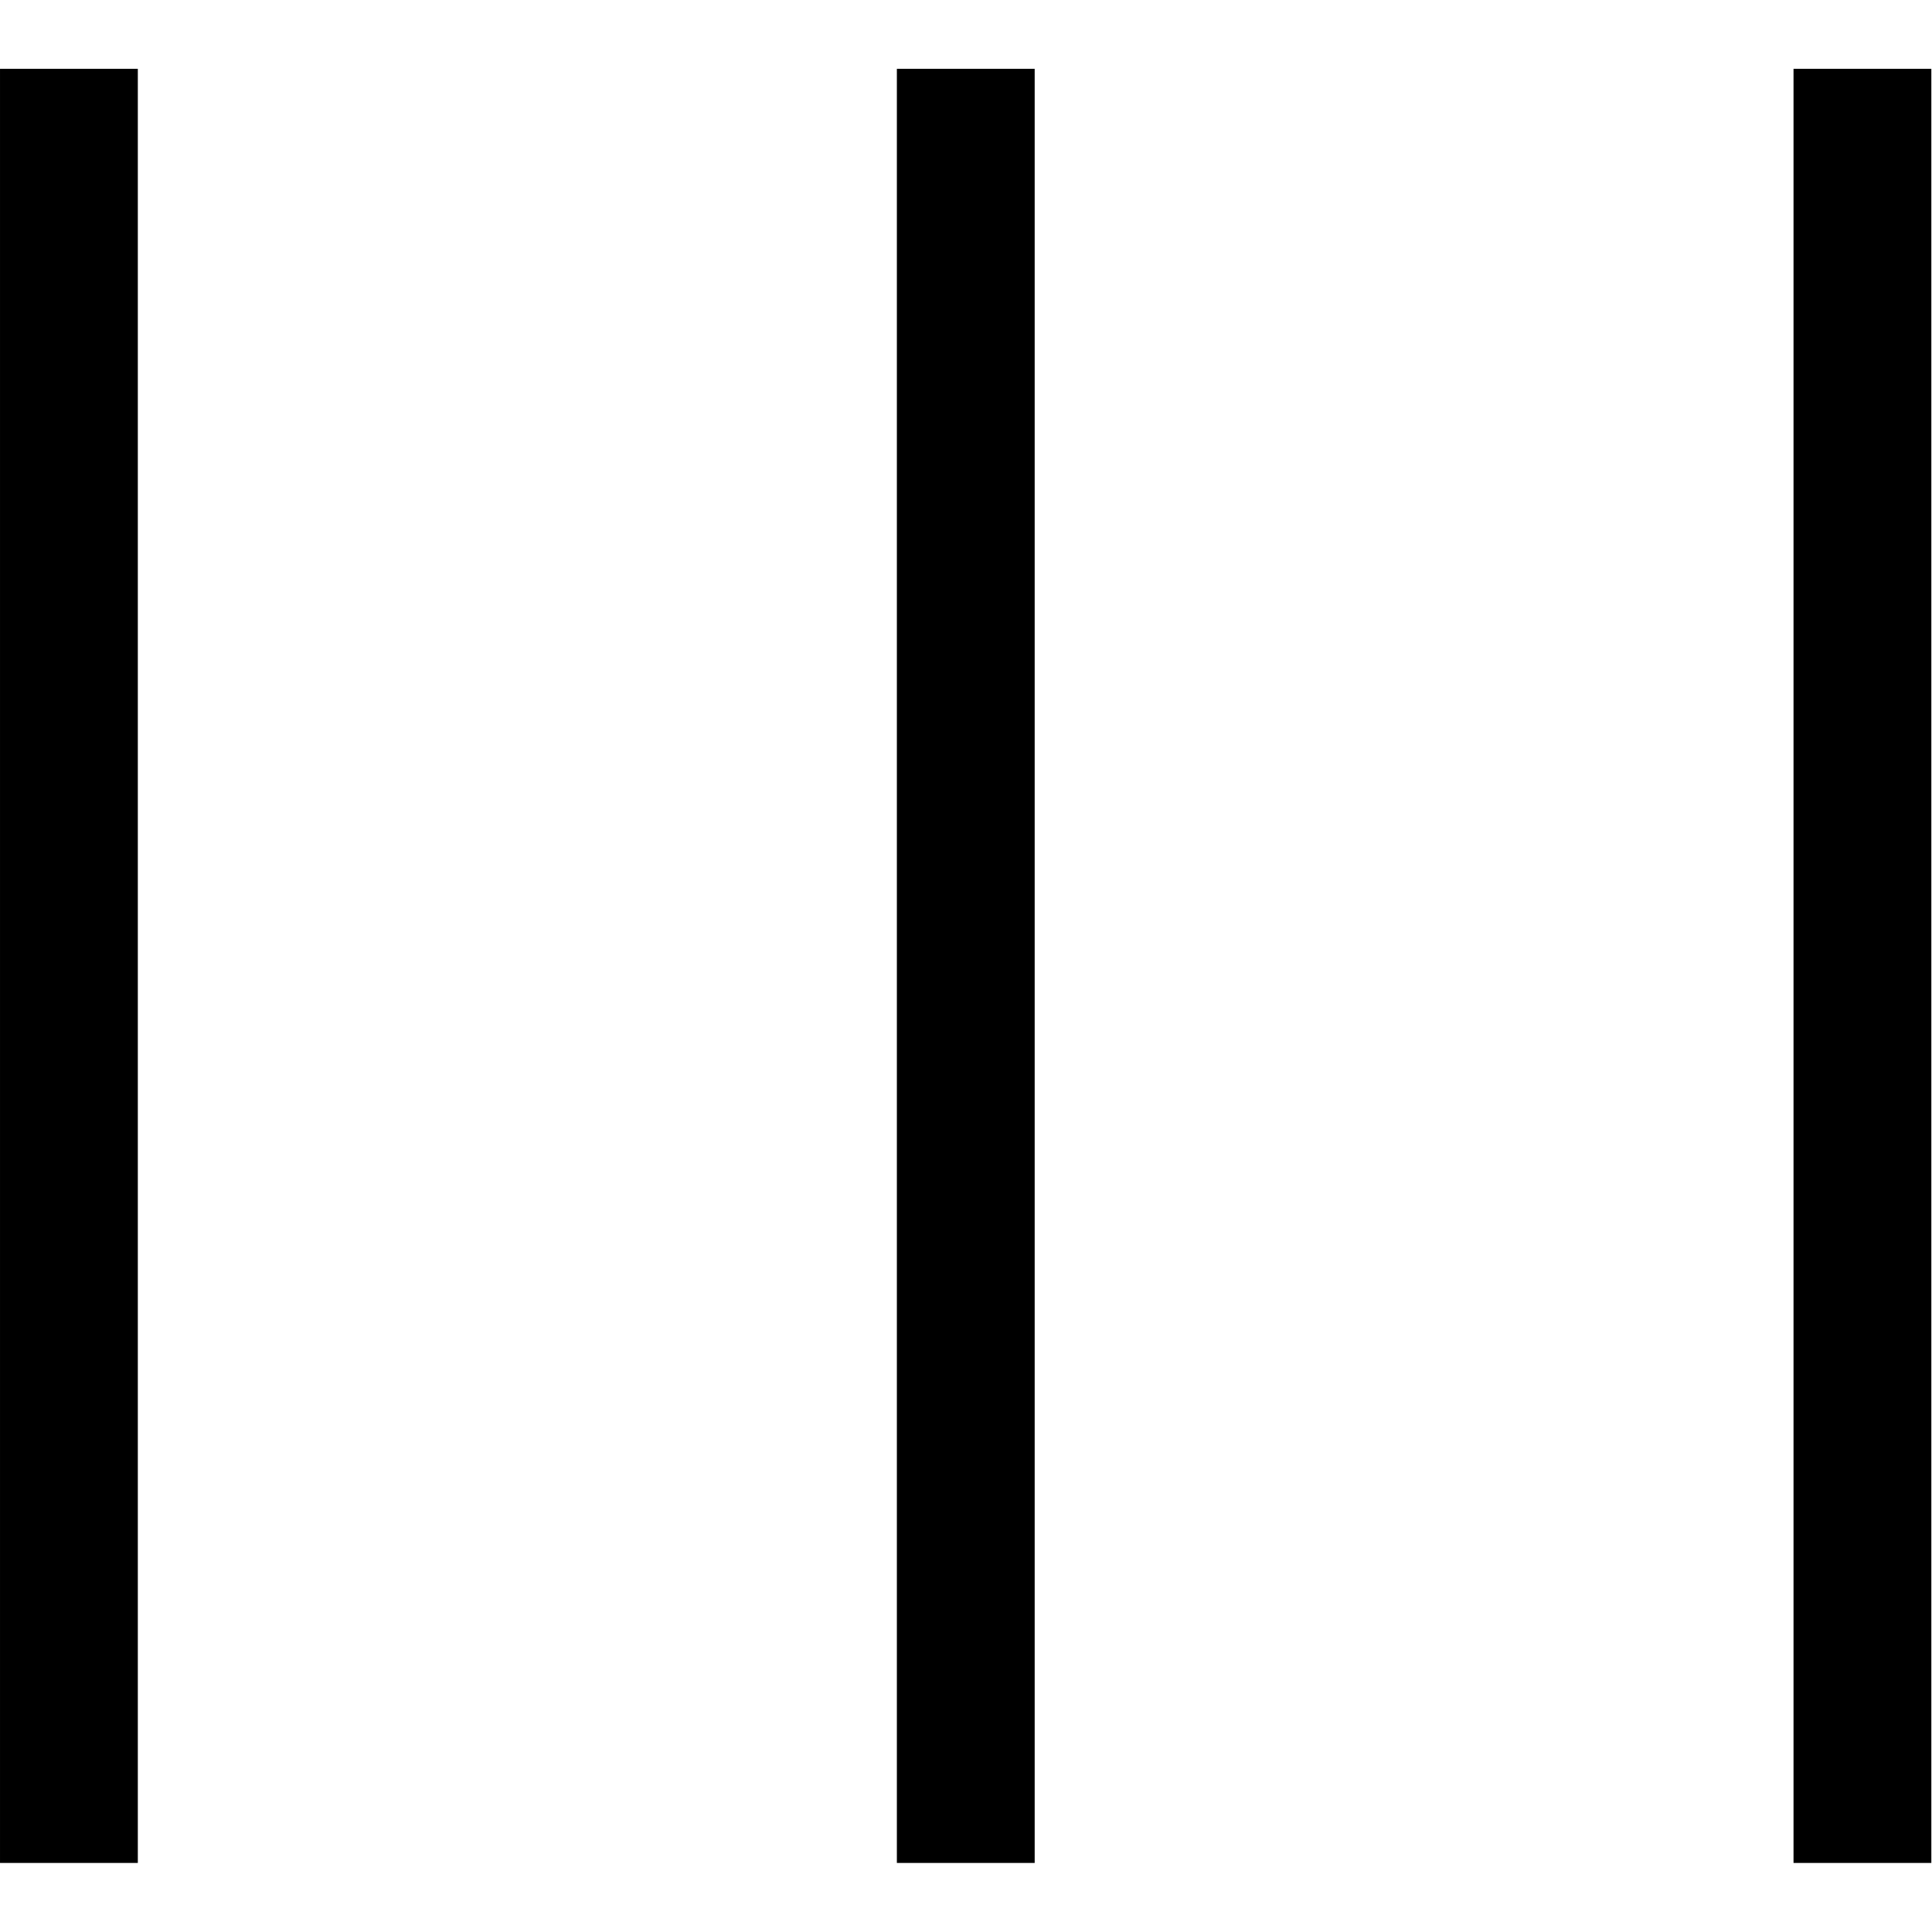
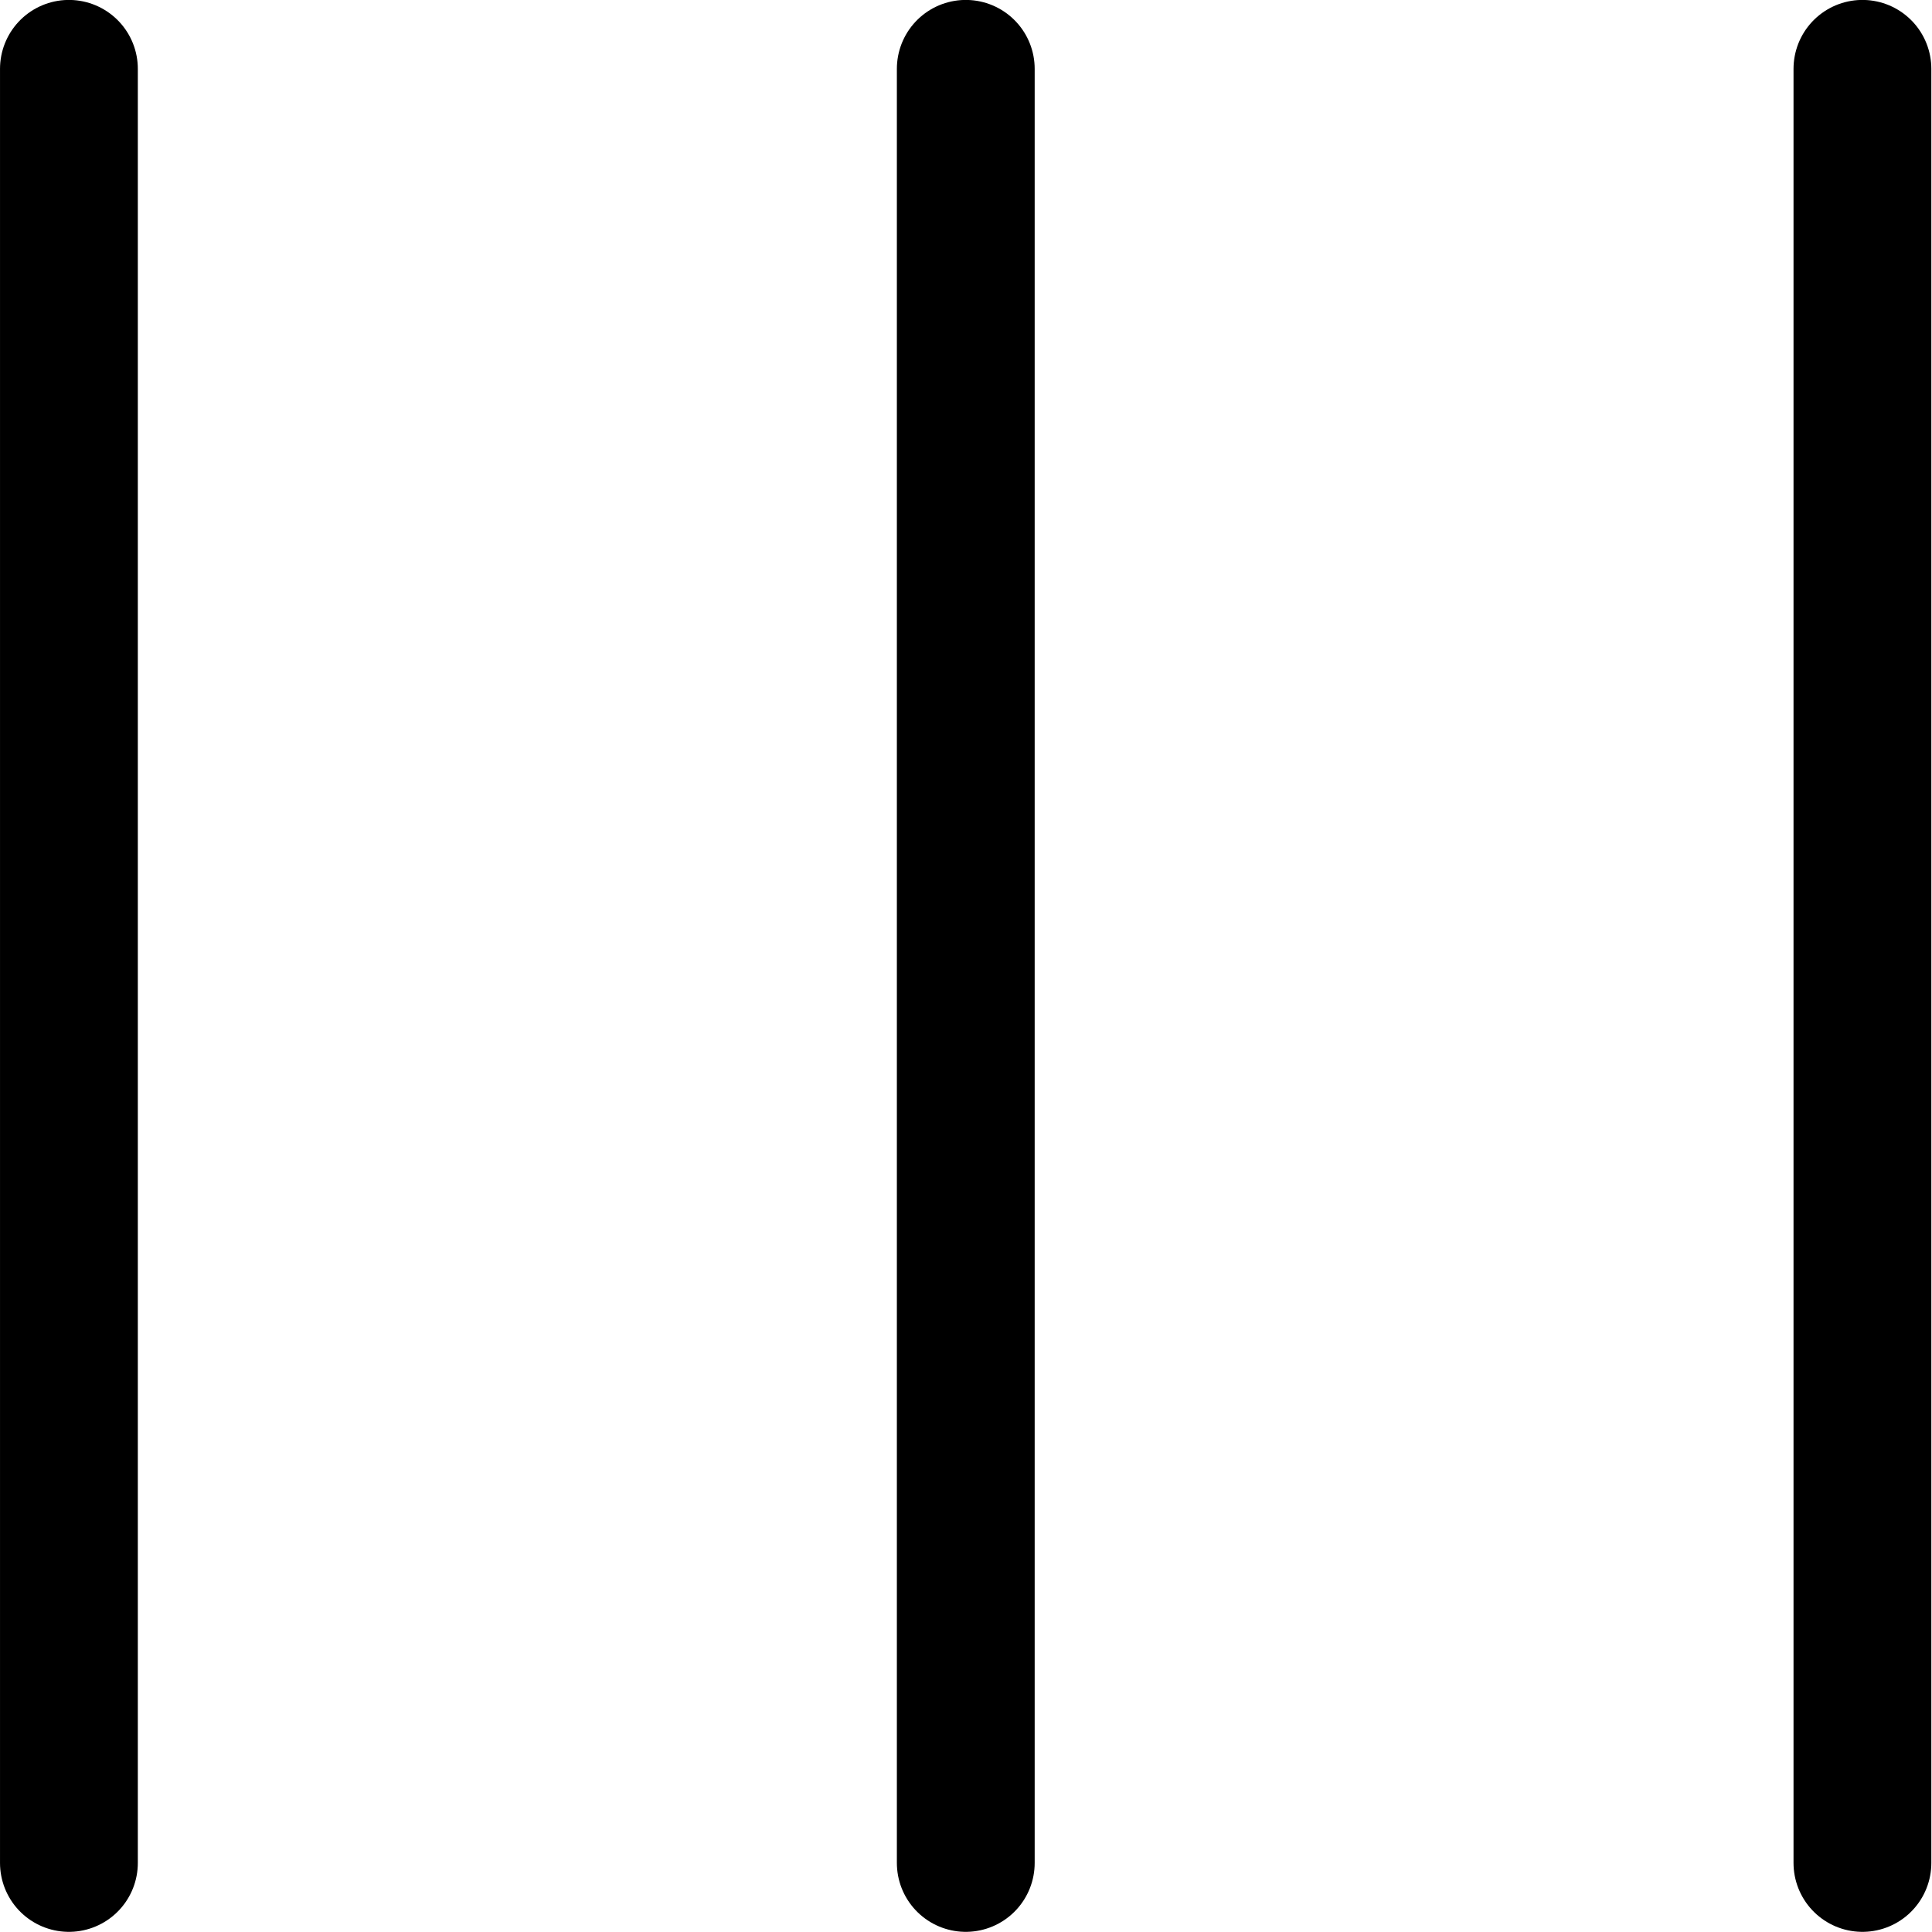
<svg xmlns="http://www.w3.org/2000/svg" version="1.1" width="13.675pt" height="13.68pt" viewBox="93.634 51.531 13.675 13.68">
  <g id="page1" transform="matrix(1.4 0 0 1.4 0 0)">
-     <path d="M67.23 46.23V37.156" stroke="#000" fill="none" stroke-width=".697" />
-     <path d="M71.766 46.23V37.156" stroke="#000" fill="none" stroke-width=".697" stroke-miterlimit="10" />
-     <path d="M76.301 46.23V37.156" stroke="#000" fill="none" stroke-width=".697" stroke-miterlimit="10" />
+     <path d="M67.23 46.23V37.156" stroke="#000" fill="none" stroke-width=".697" stroke-linecap="round" stroke-linejoin="round" />
+     <path d="M71.766 46.23V37.156" stroke="#000" fill="none" stroke-width=".697" stroke-miterlimit="10" stroke-linecap="round" stroke-linejoin="round" />
+     <path d="M76.301 46.23V37.156" stroke="#000" fill="none" stroke-width=".697" stroke-miterlimit="10" stroke-linecap="round" stroke-linejoin="round" />
  </g>
</svg>
